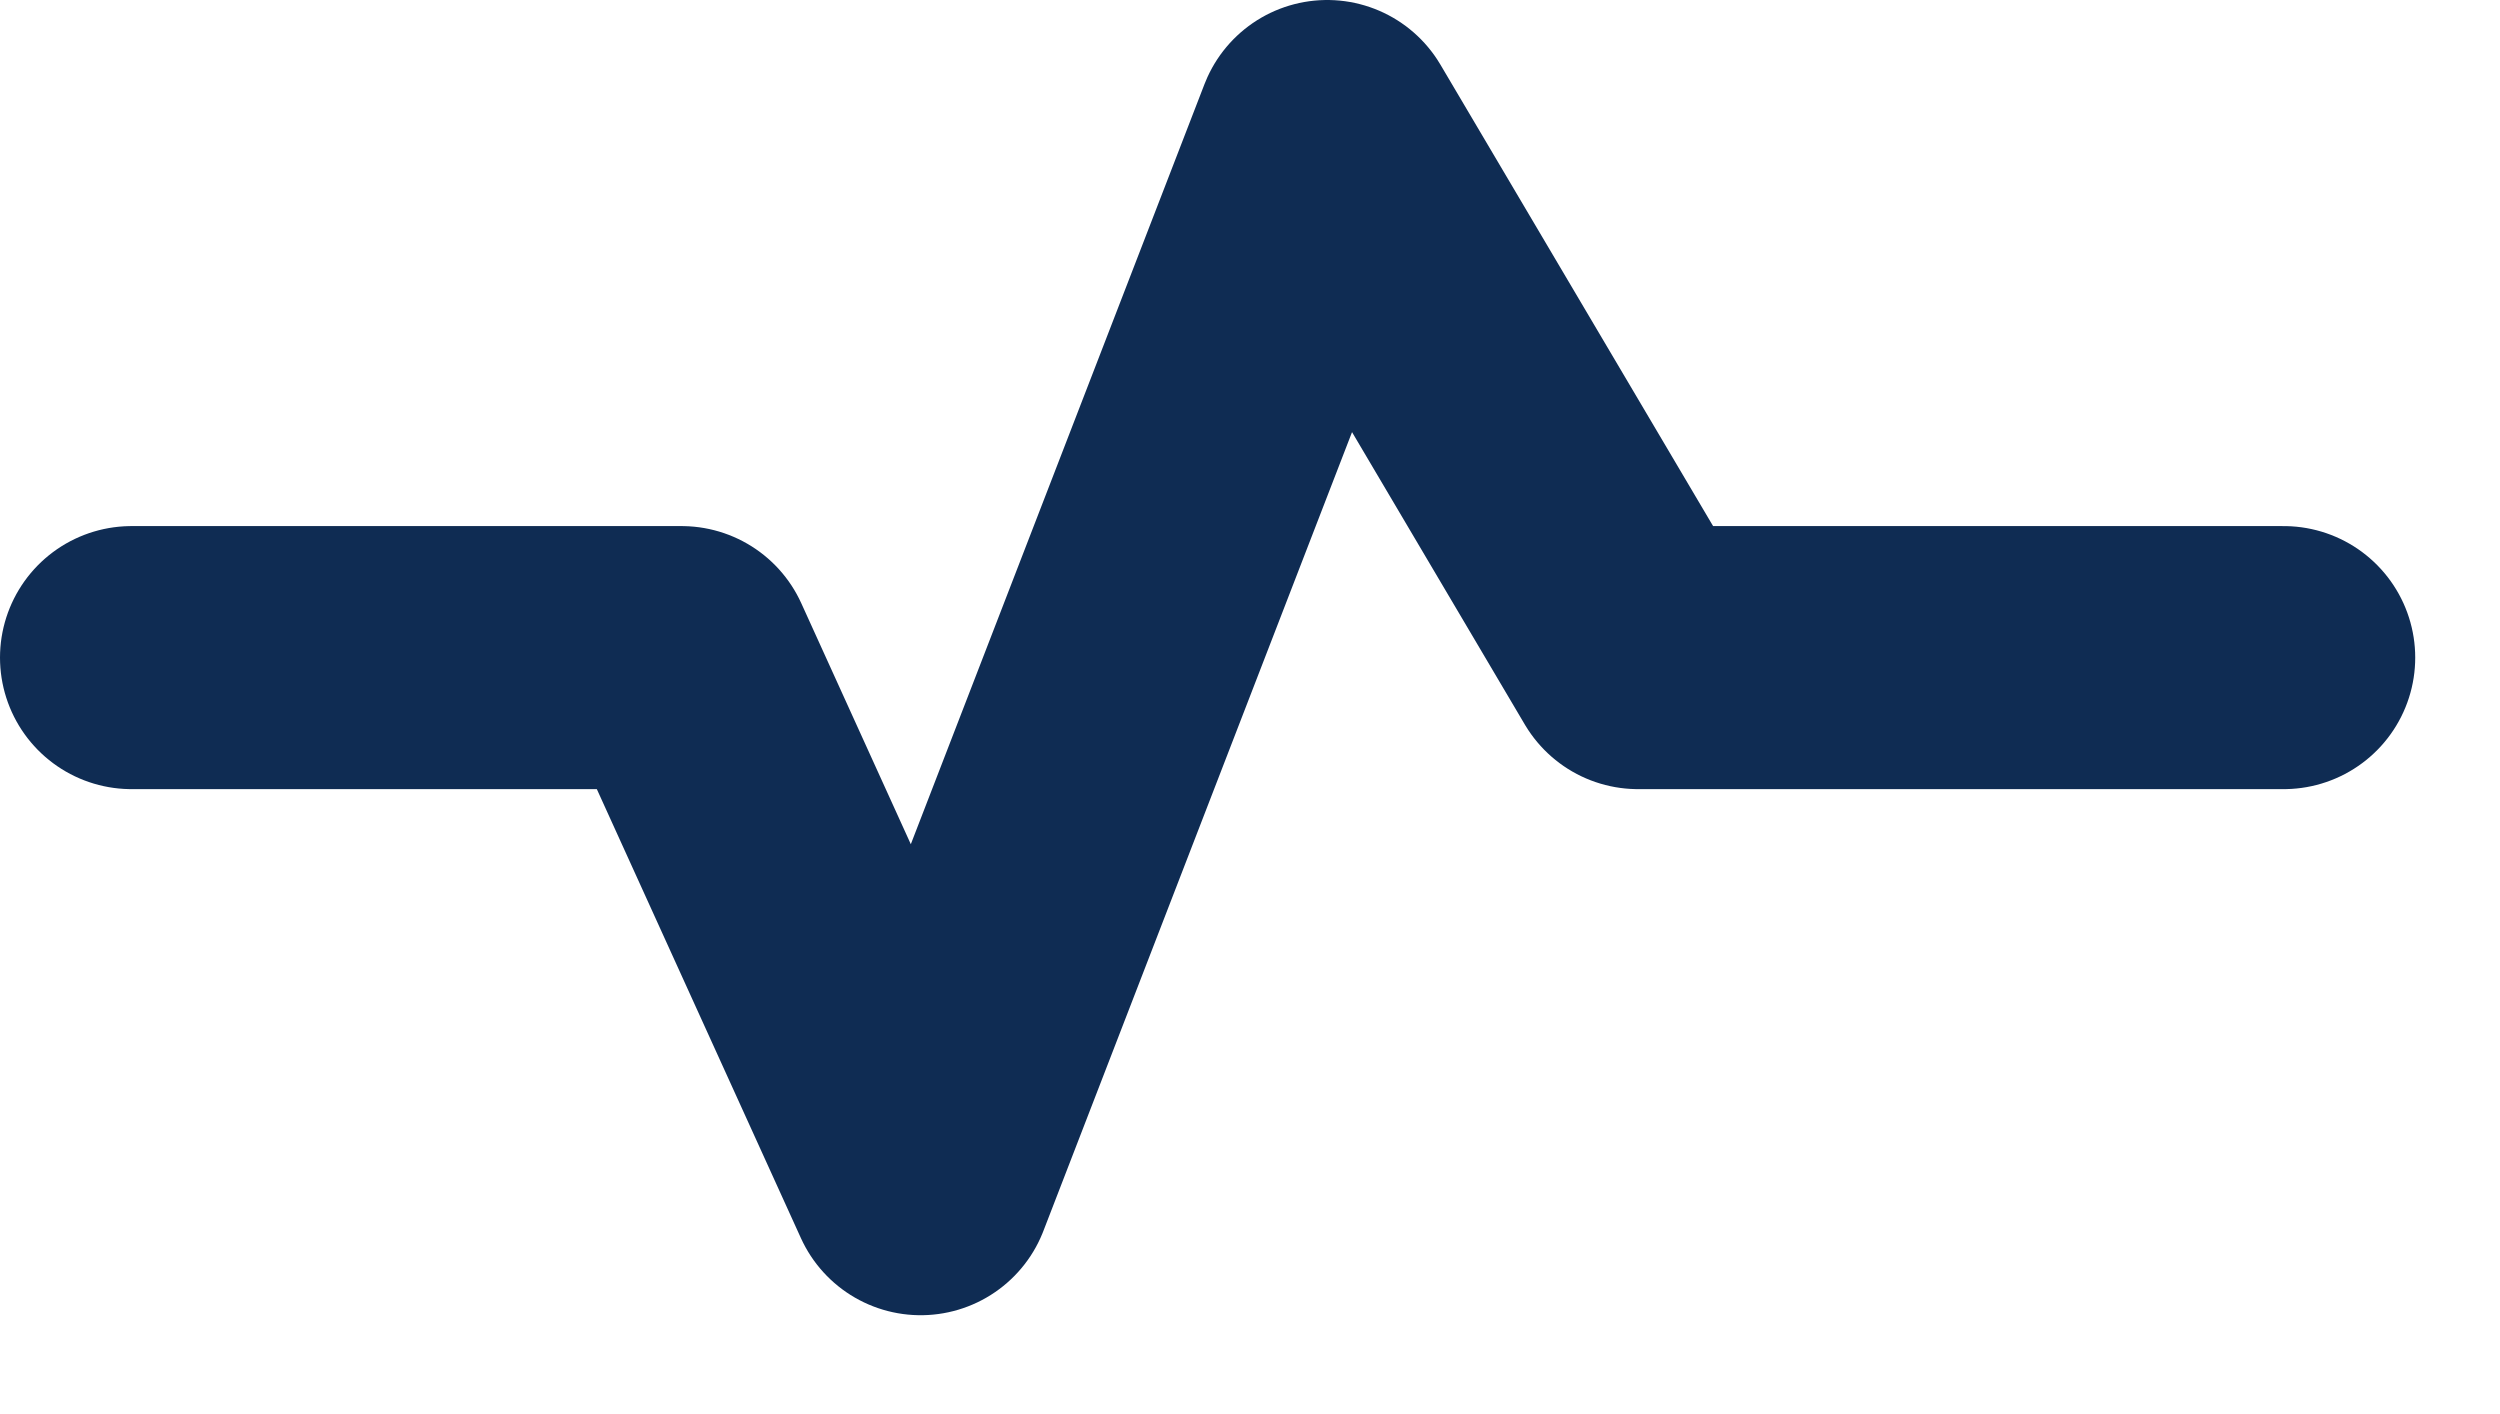
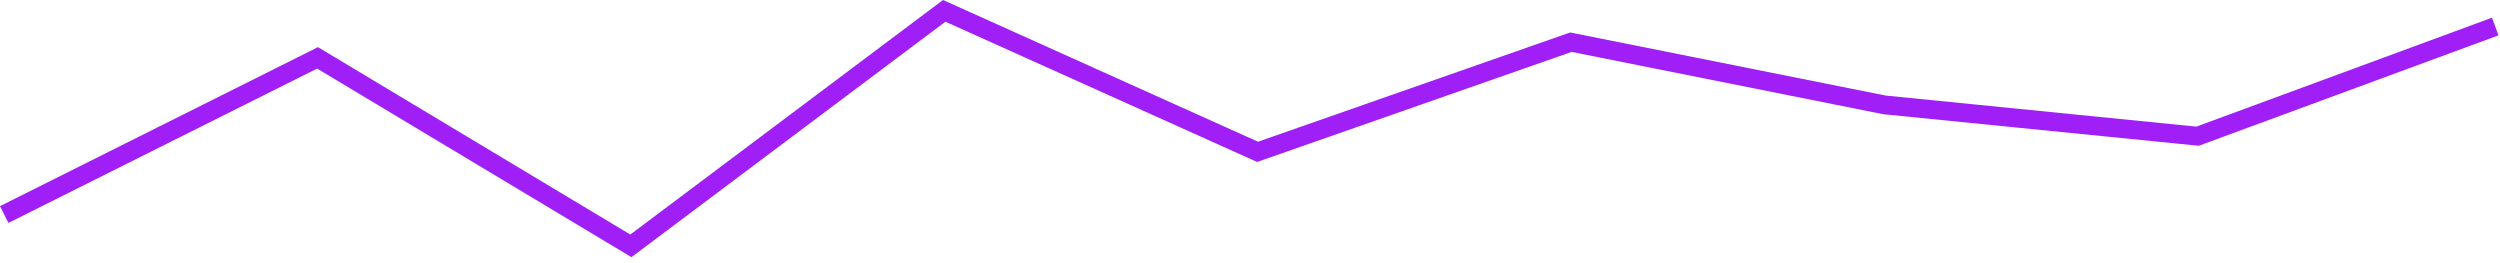
- <svg xmlns="http://www.w3.org/2000/svg" width="23" height="13" viewBox="0 0 23 13" fill="none">
-   <path d="M1.21 6.05H6.27L8.47 10.89L12.21 1.21L15.07 6.05H21.01" stroke="#0F2C53" stroke-width="2.42" stroke-linecap="round" stroke-linejoin="round" />
+ <svg xmlns="http://www.w3.org/2000/svg" width="257" height="27" viewBox="0 0 257 27" fill="none">
+   <path d="M0.432 22.052L32.643 5.947L64.854 25.273L97.065 1.115L129.276 15.61L161.488 4.336L193.699 10.779L225.91 14L256.51 2.726" stroke="#9F1FF6" stroke-width="1.933" />
</svg>
